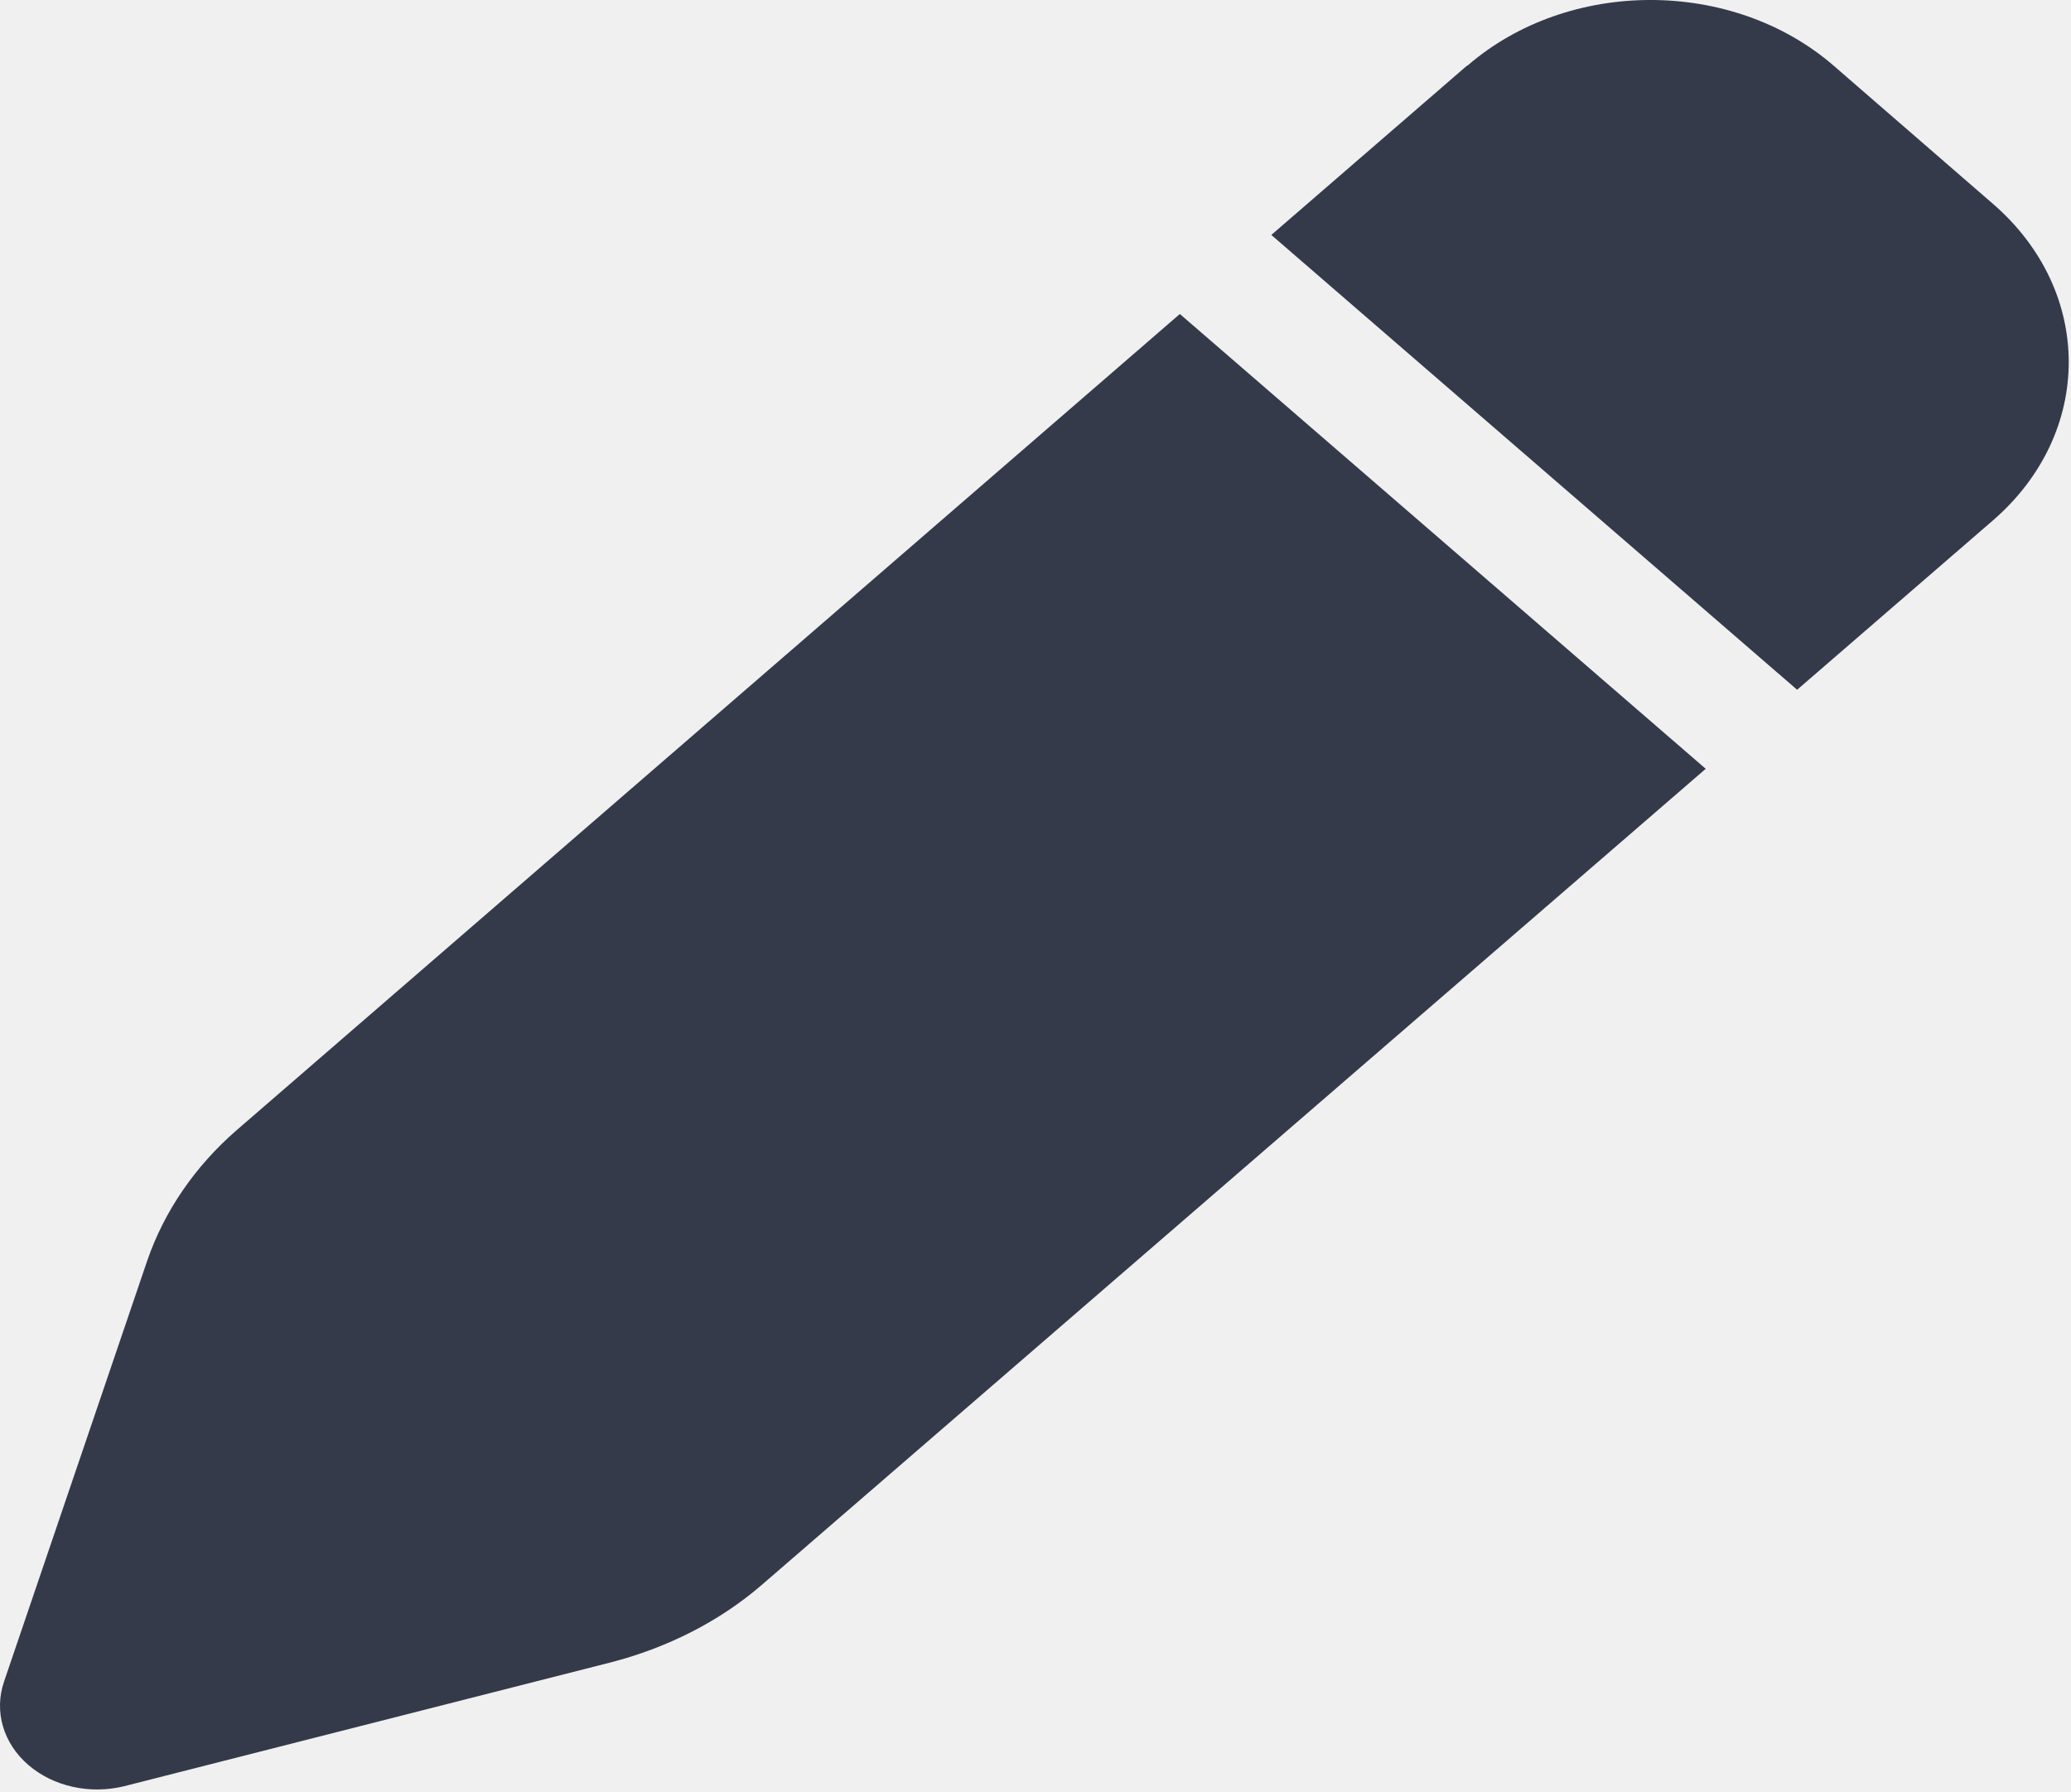
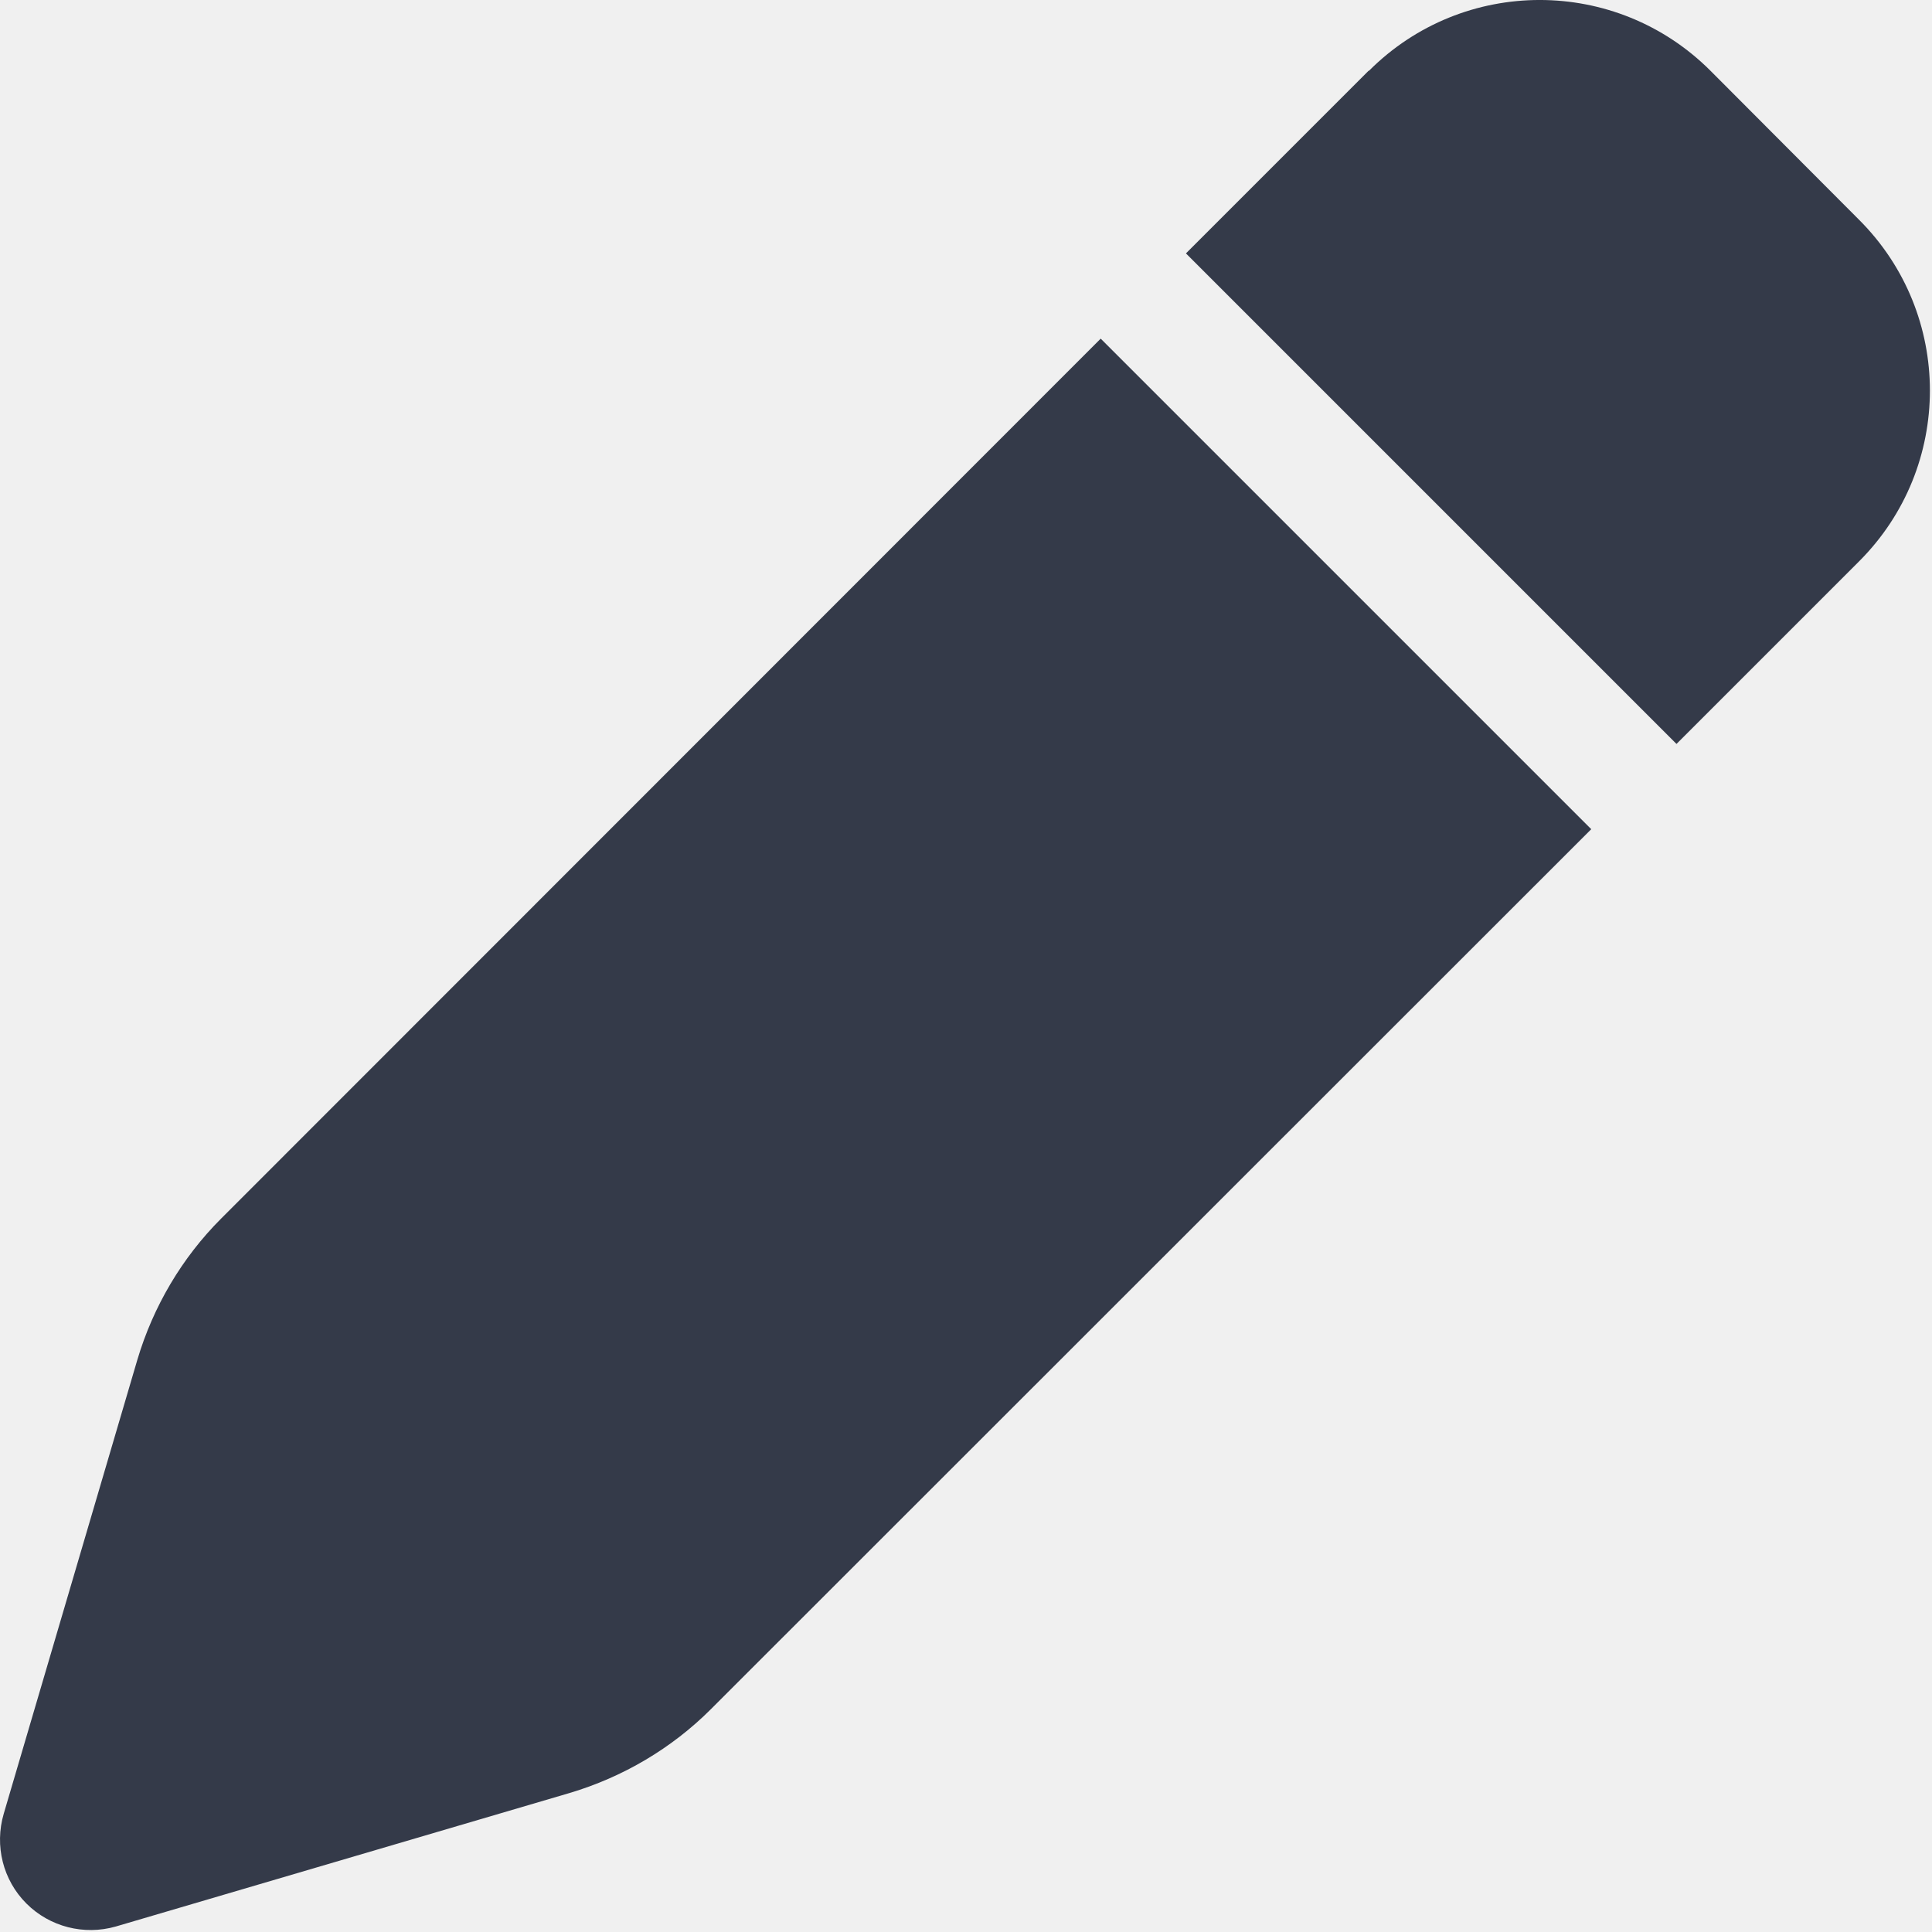
- <svg xmlns="http://www.w3.org/2000/svg" width="37" height="32" viewBox="0 0 37 32" fill="none">
-   <path d="M26.21 1.172L22.713 4.197L32.107 12.322L35.605 9.297C37.411 7.734 37.411 5.203 35.605 3.641L32.758 1.172C30.951 -0.391 28.024 -0.391 26.218 1.172H26.21ZM21.079 5.609L4.234 20.184C3.483 20.834 2.933 21.641 2.63 22.522L0.072 30.041C-0.109 30.572 0.057 31.141 0.505 31.528C0.953 31.916 1.611 32.059 2.218 31.909L10.912 29.697C11.931 29.434 12.863 28.959 13.614 28.309L30.474 13.734L21.079 5.609Z" fill="#343A49" />
+ <svg xmlns="http://www.w3.org/2000/svg" width="32" height="32" viewBox="0 0 32 32" fill="none">
+   <g clip-path="url(#clip0_638_1171)">
+     <path d="M22.668 1.172L19.643 4.197L27.768 12.322L30.793 9.297C32.356 7.734 32.356 5.203 30.793 3.641L28.331 1.172C26.768 -0.391 24.237 -0.391 22.675 1.172H22.668ZM18.231 5.609L3.662 20.184C3.012 20.834 2.537 21.641 2.275 22.522L0.062 30.041C-0.094 30.572 0.05 31.141 0.437 31.528C0.825 31.916 1.393 32.059 1.918 31.909L9.437 29.697C10.318 29.434 11.125 28.959 11.775 28.309L26.356 13.734L18.231 5.609Z" fill="#343A49" />
+   </g>
+   <defs>
+     <clipPath id="clip0_638_1171">
+       <rect width="32" height="32" fill="white" />
+     </clipPath>
+   </defs>
</svg>
